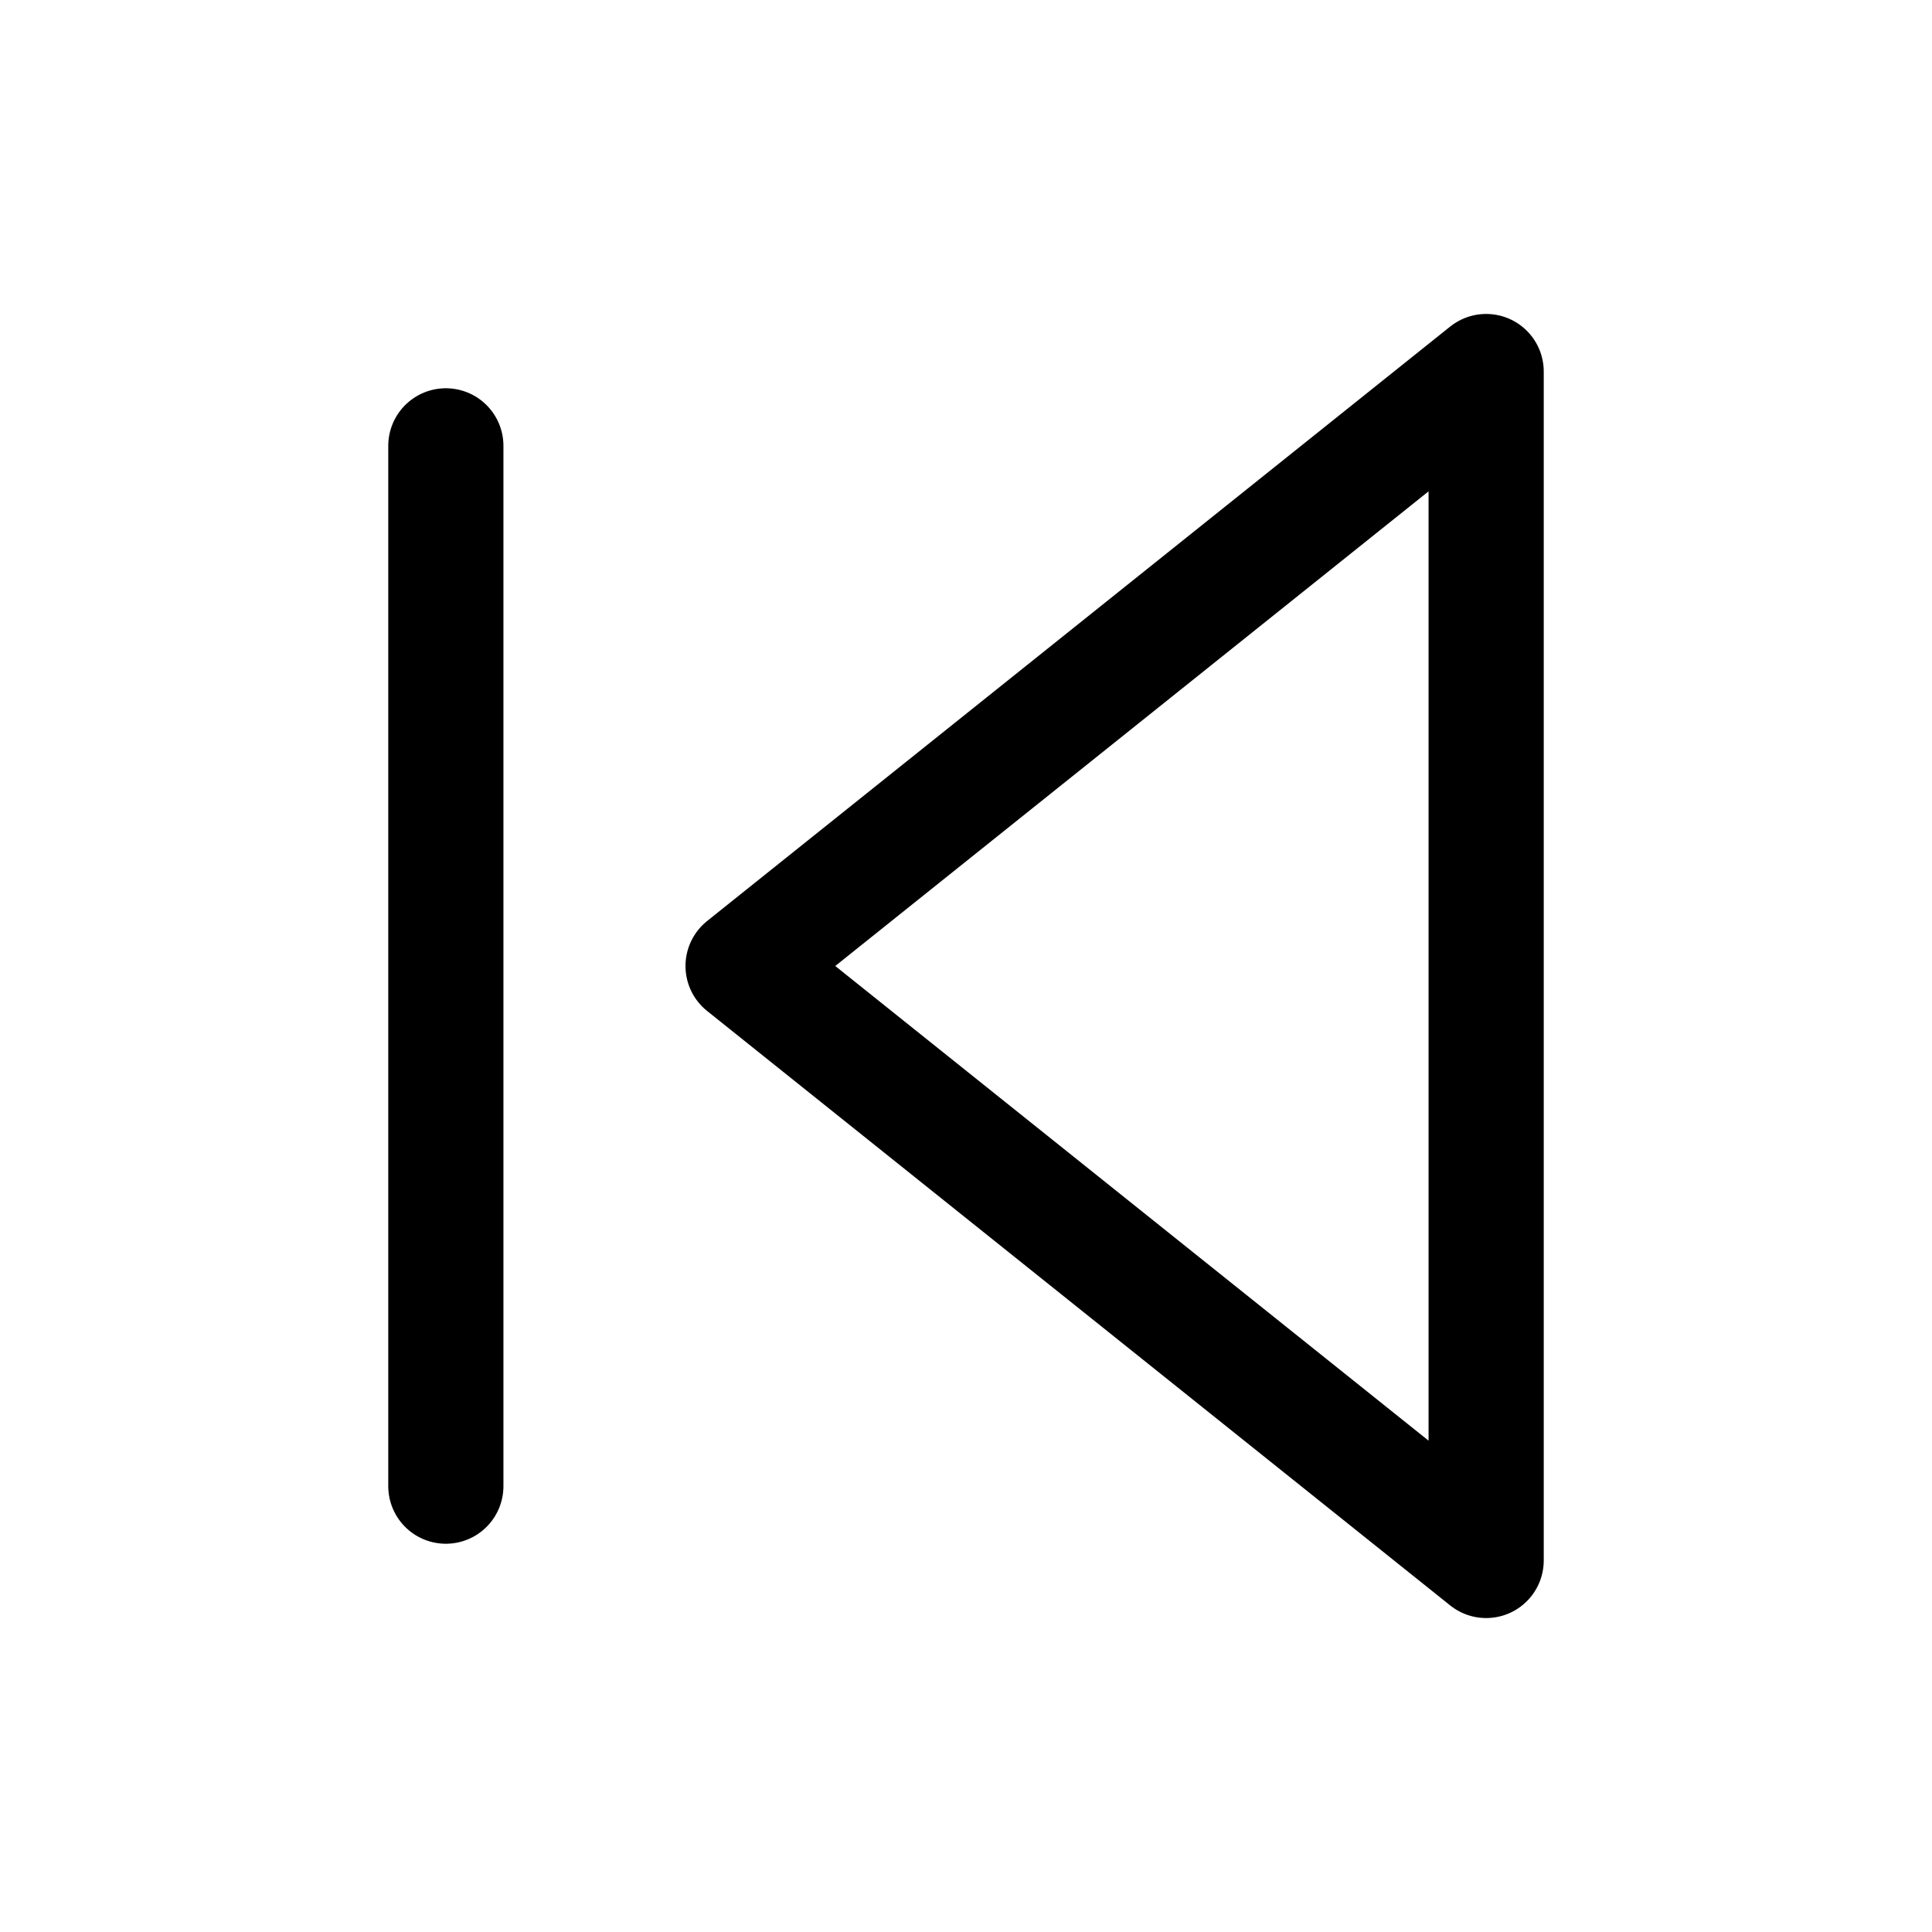
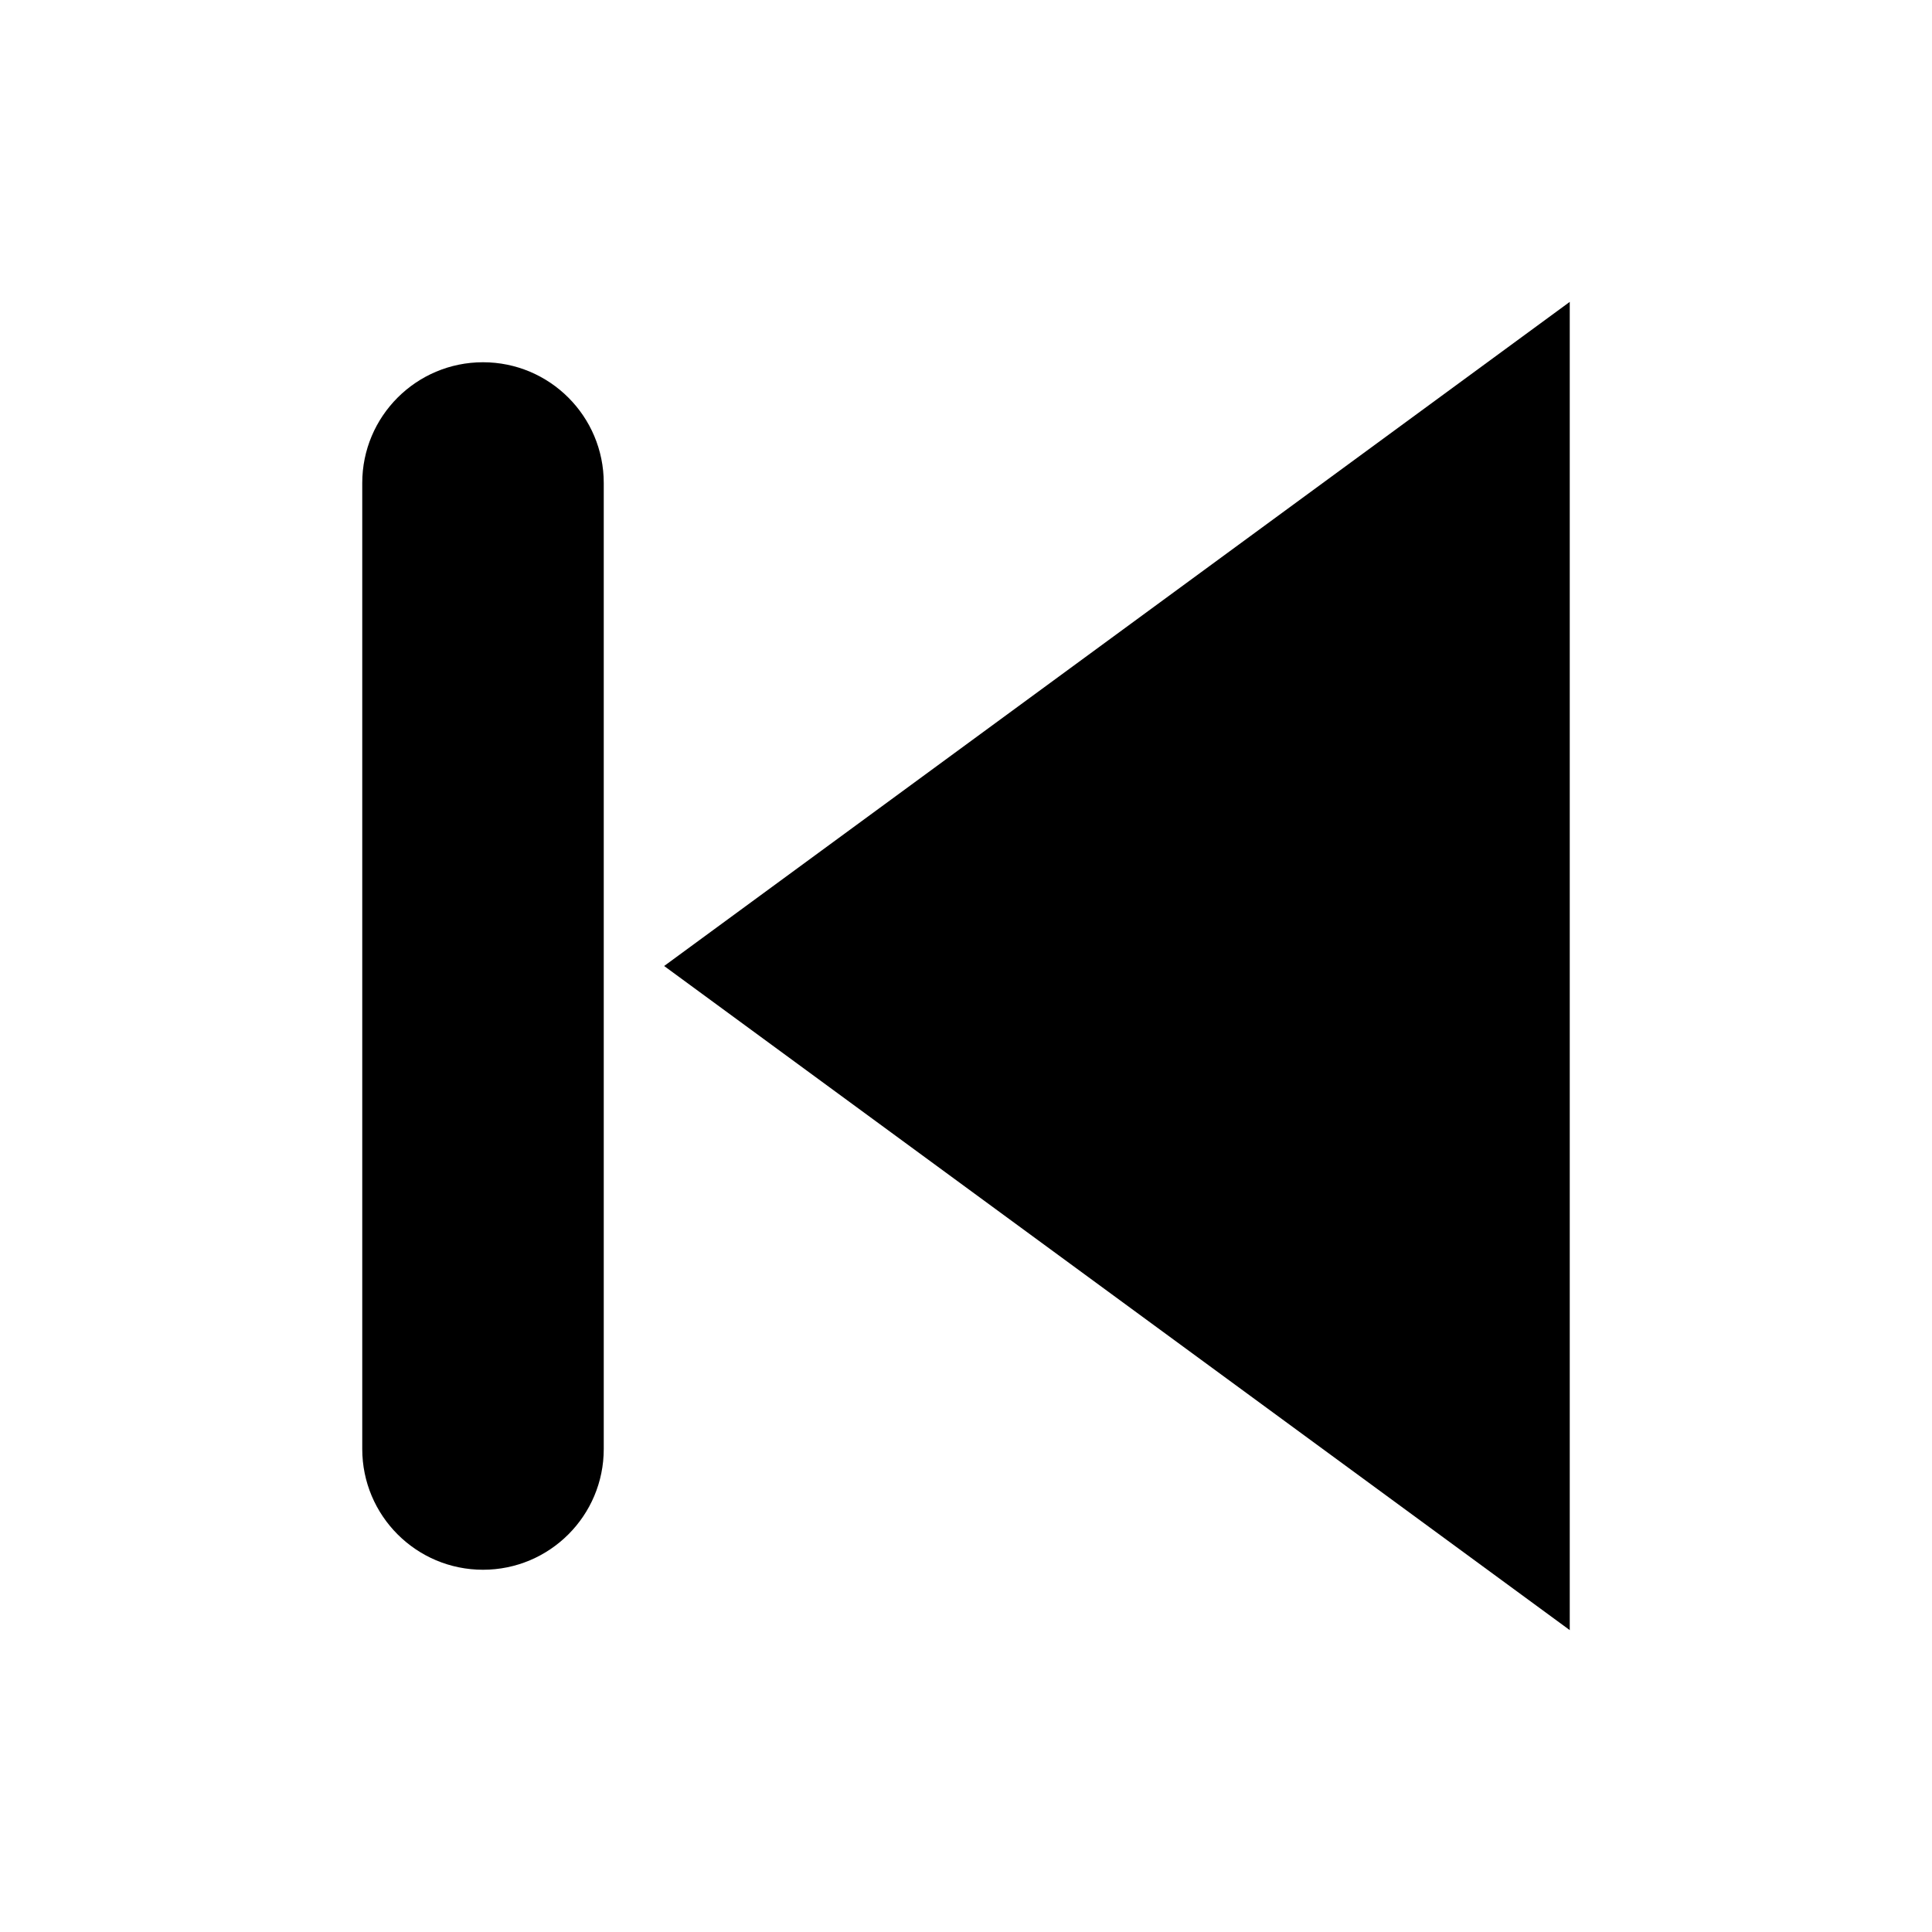
- <svg xmlns="http://www.w3.org/2000/svg" width="24" height="24" viewBox="-1 -1 26 26" fill="none" stroke="currentColor" stroke-width="1.55" stroke-linecap="round" stroke-linejoin="round">
-   <polygon points="19 20 9 12 19 4 19 20" />
-   <line x1="5" x2="5" y1="19" y2="5" />
+ <svg xmlns="http://www.w3.org/2000/svg" width="16" height="16" viewBox="0 0 16 16">
+   <rect width="2" height="10" x="3" y="3" fill="currentColor" rx="1" />
+   <path fill="currentColor" d="M13 2.5v11L5.5 8 13 2.5z" />
</svg>
